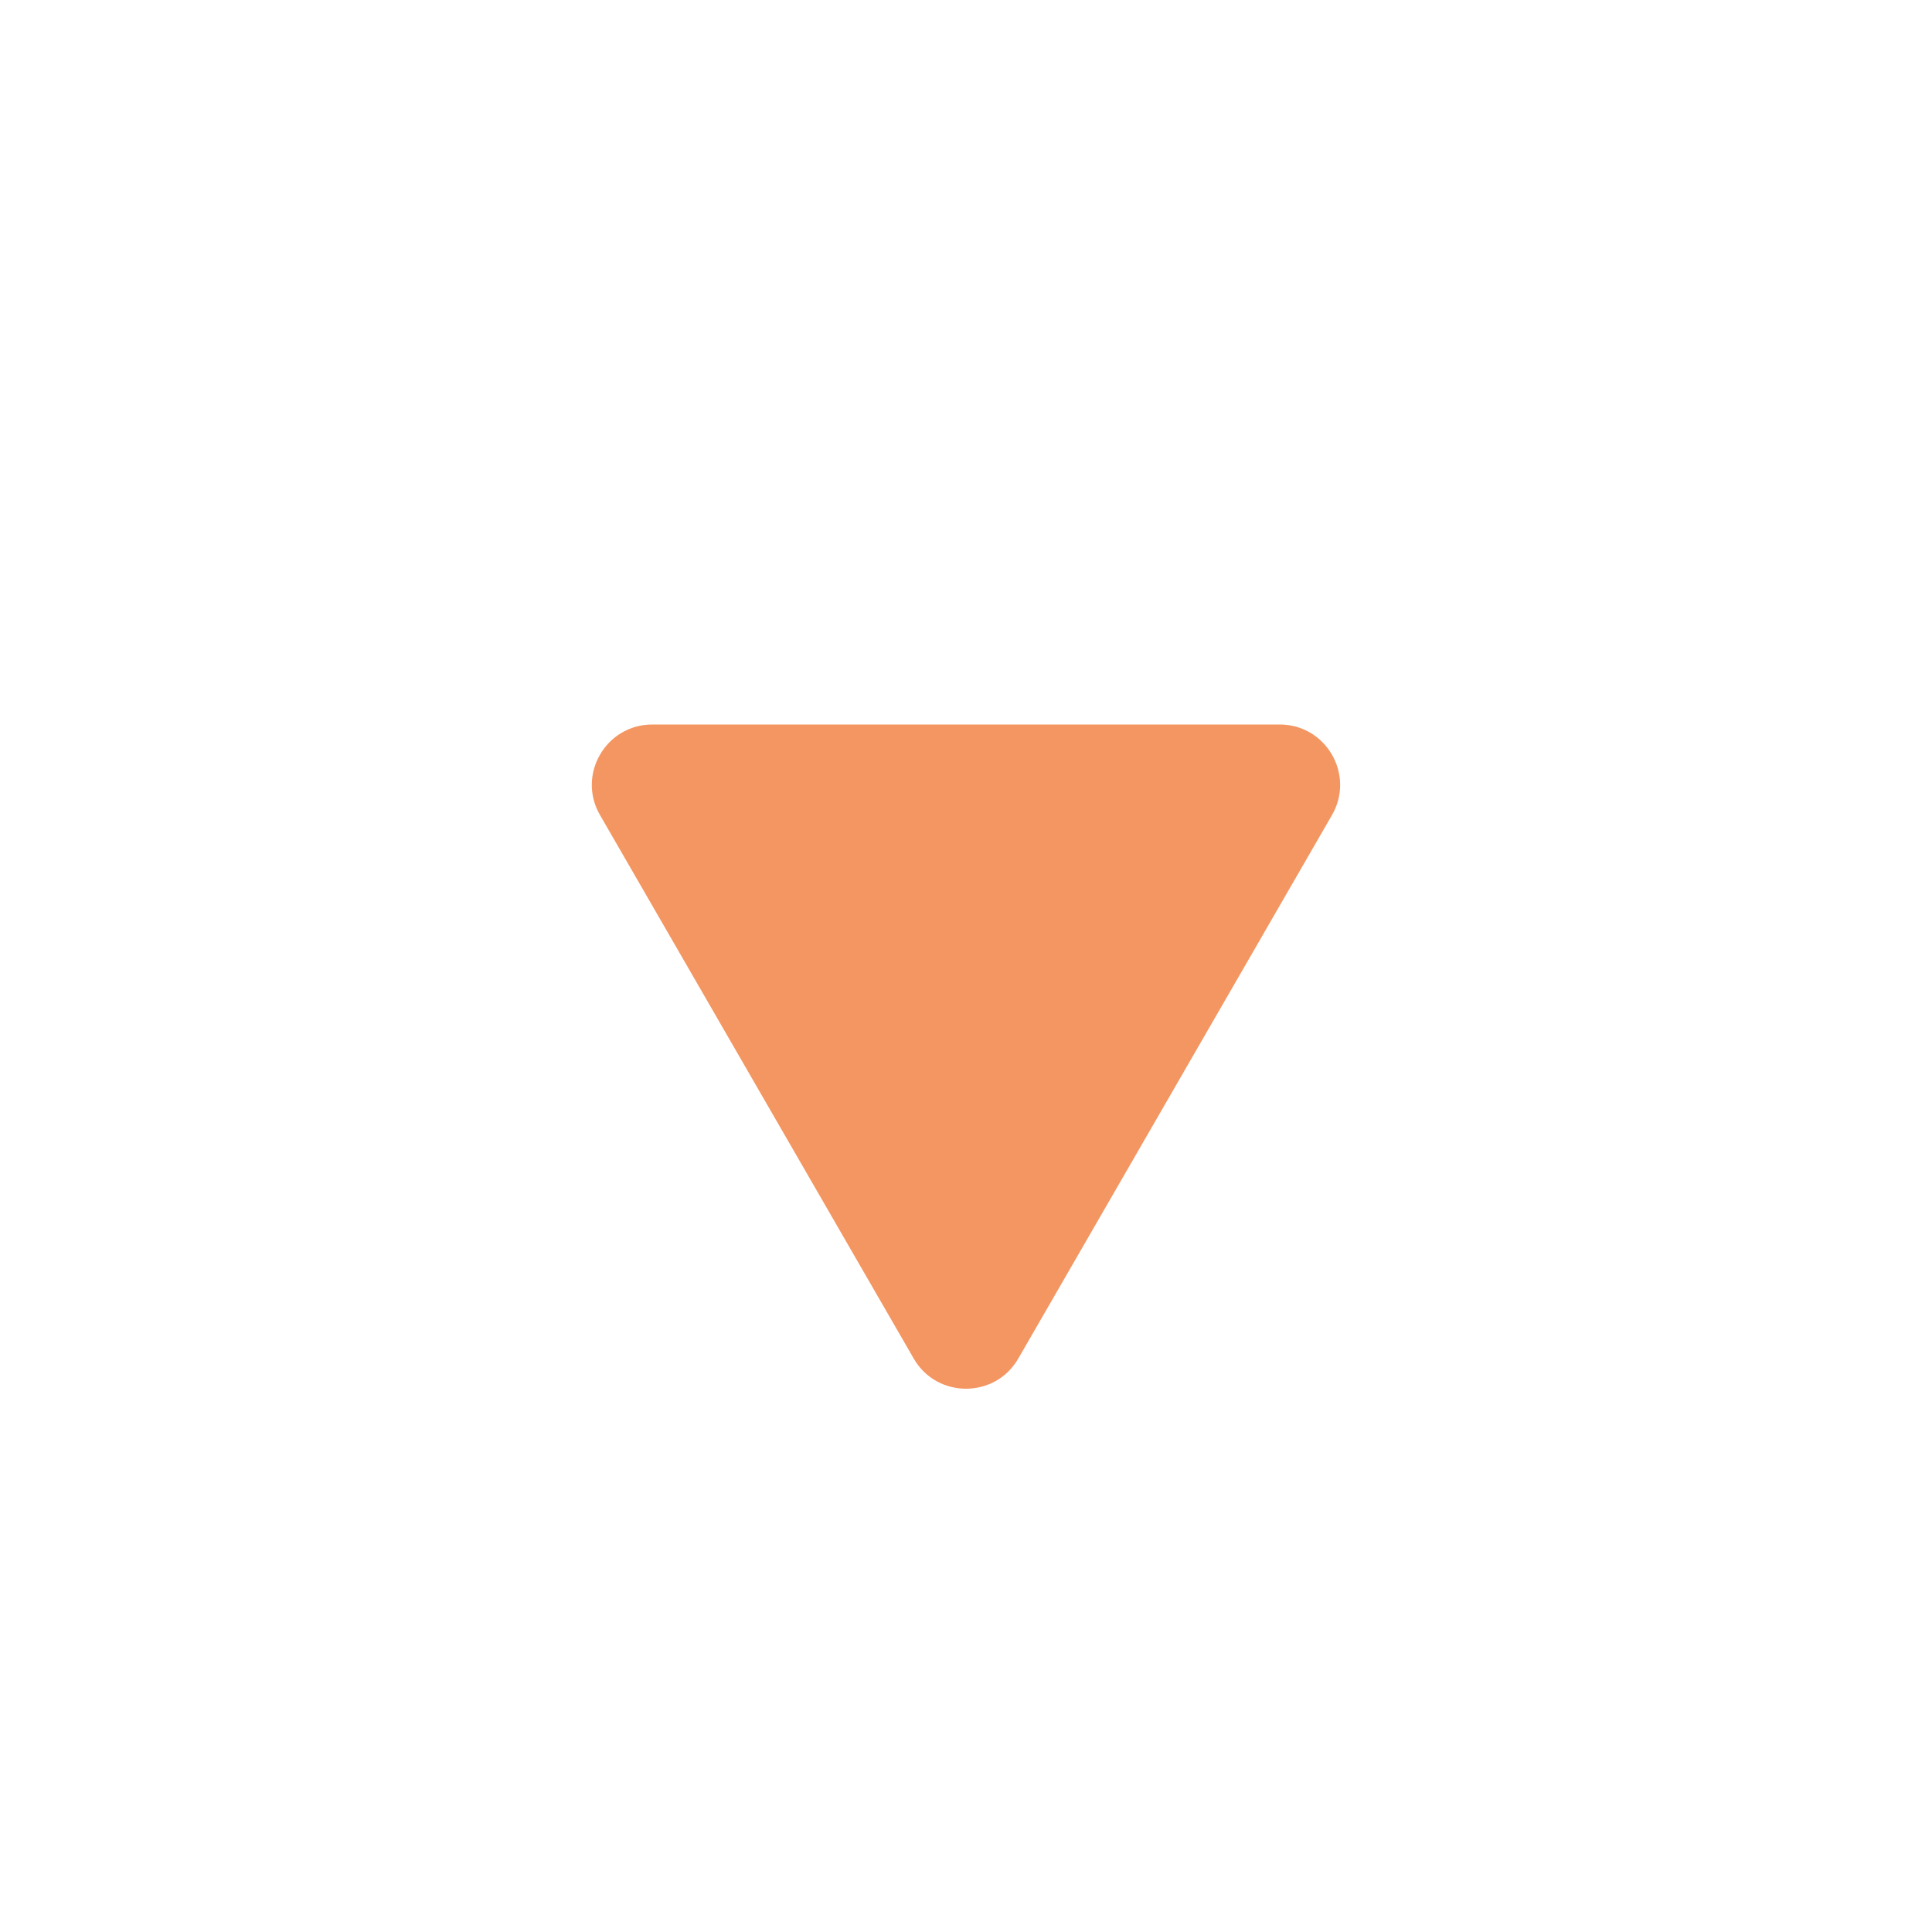
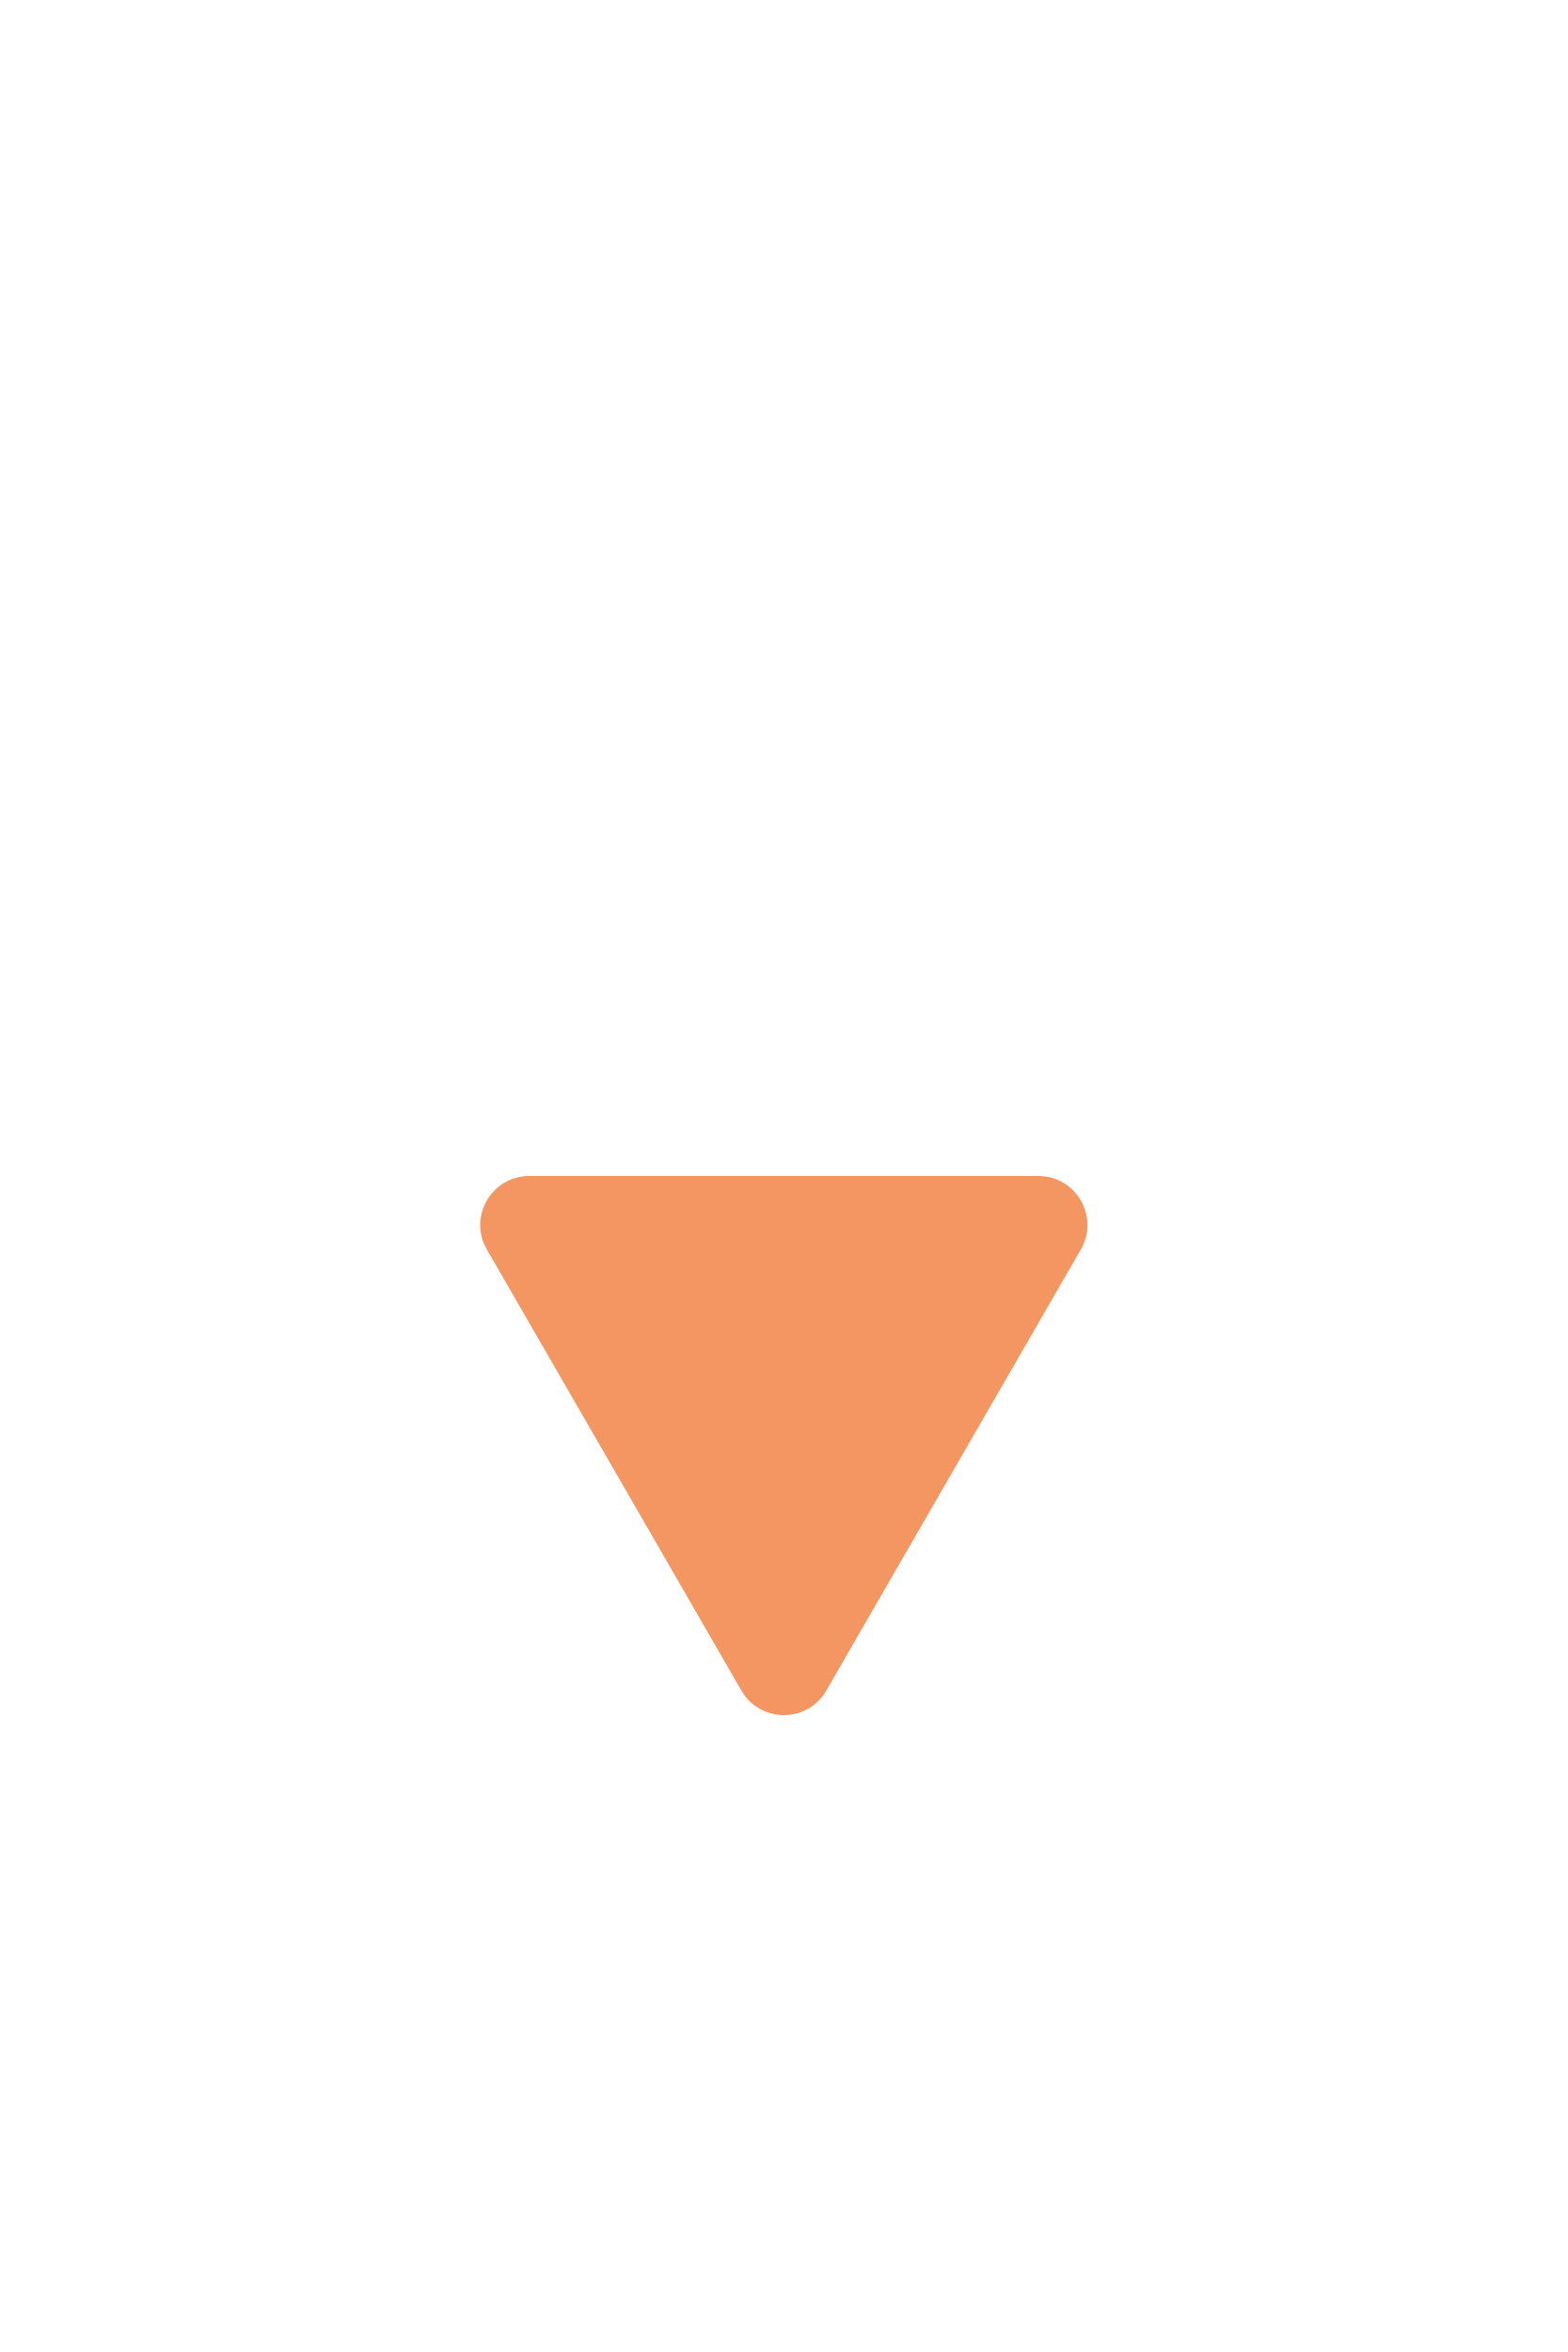
- <svg xmlns="http://www.w3.org/2000/svg" width="16" height="16" viewBox="0 0 16 16" fill="none">
+ <svg xmlns="http://www.w3.org/2000/svg" width="16" height="24" viewBox="0 -4 16 20" fill="none">
  <path d="M8.433 11.251C8.241 11.584 7.759 11.584 7.567 11.251L4.969 6.75C4.776 6.417 5.017 6 5.402 6L10.598 6C10.983 6 11.223 6.417 11.031 6.75L8.433 11.251Z" fill="#F49661" />
</svg>
